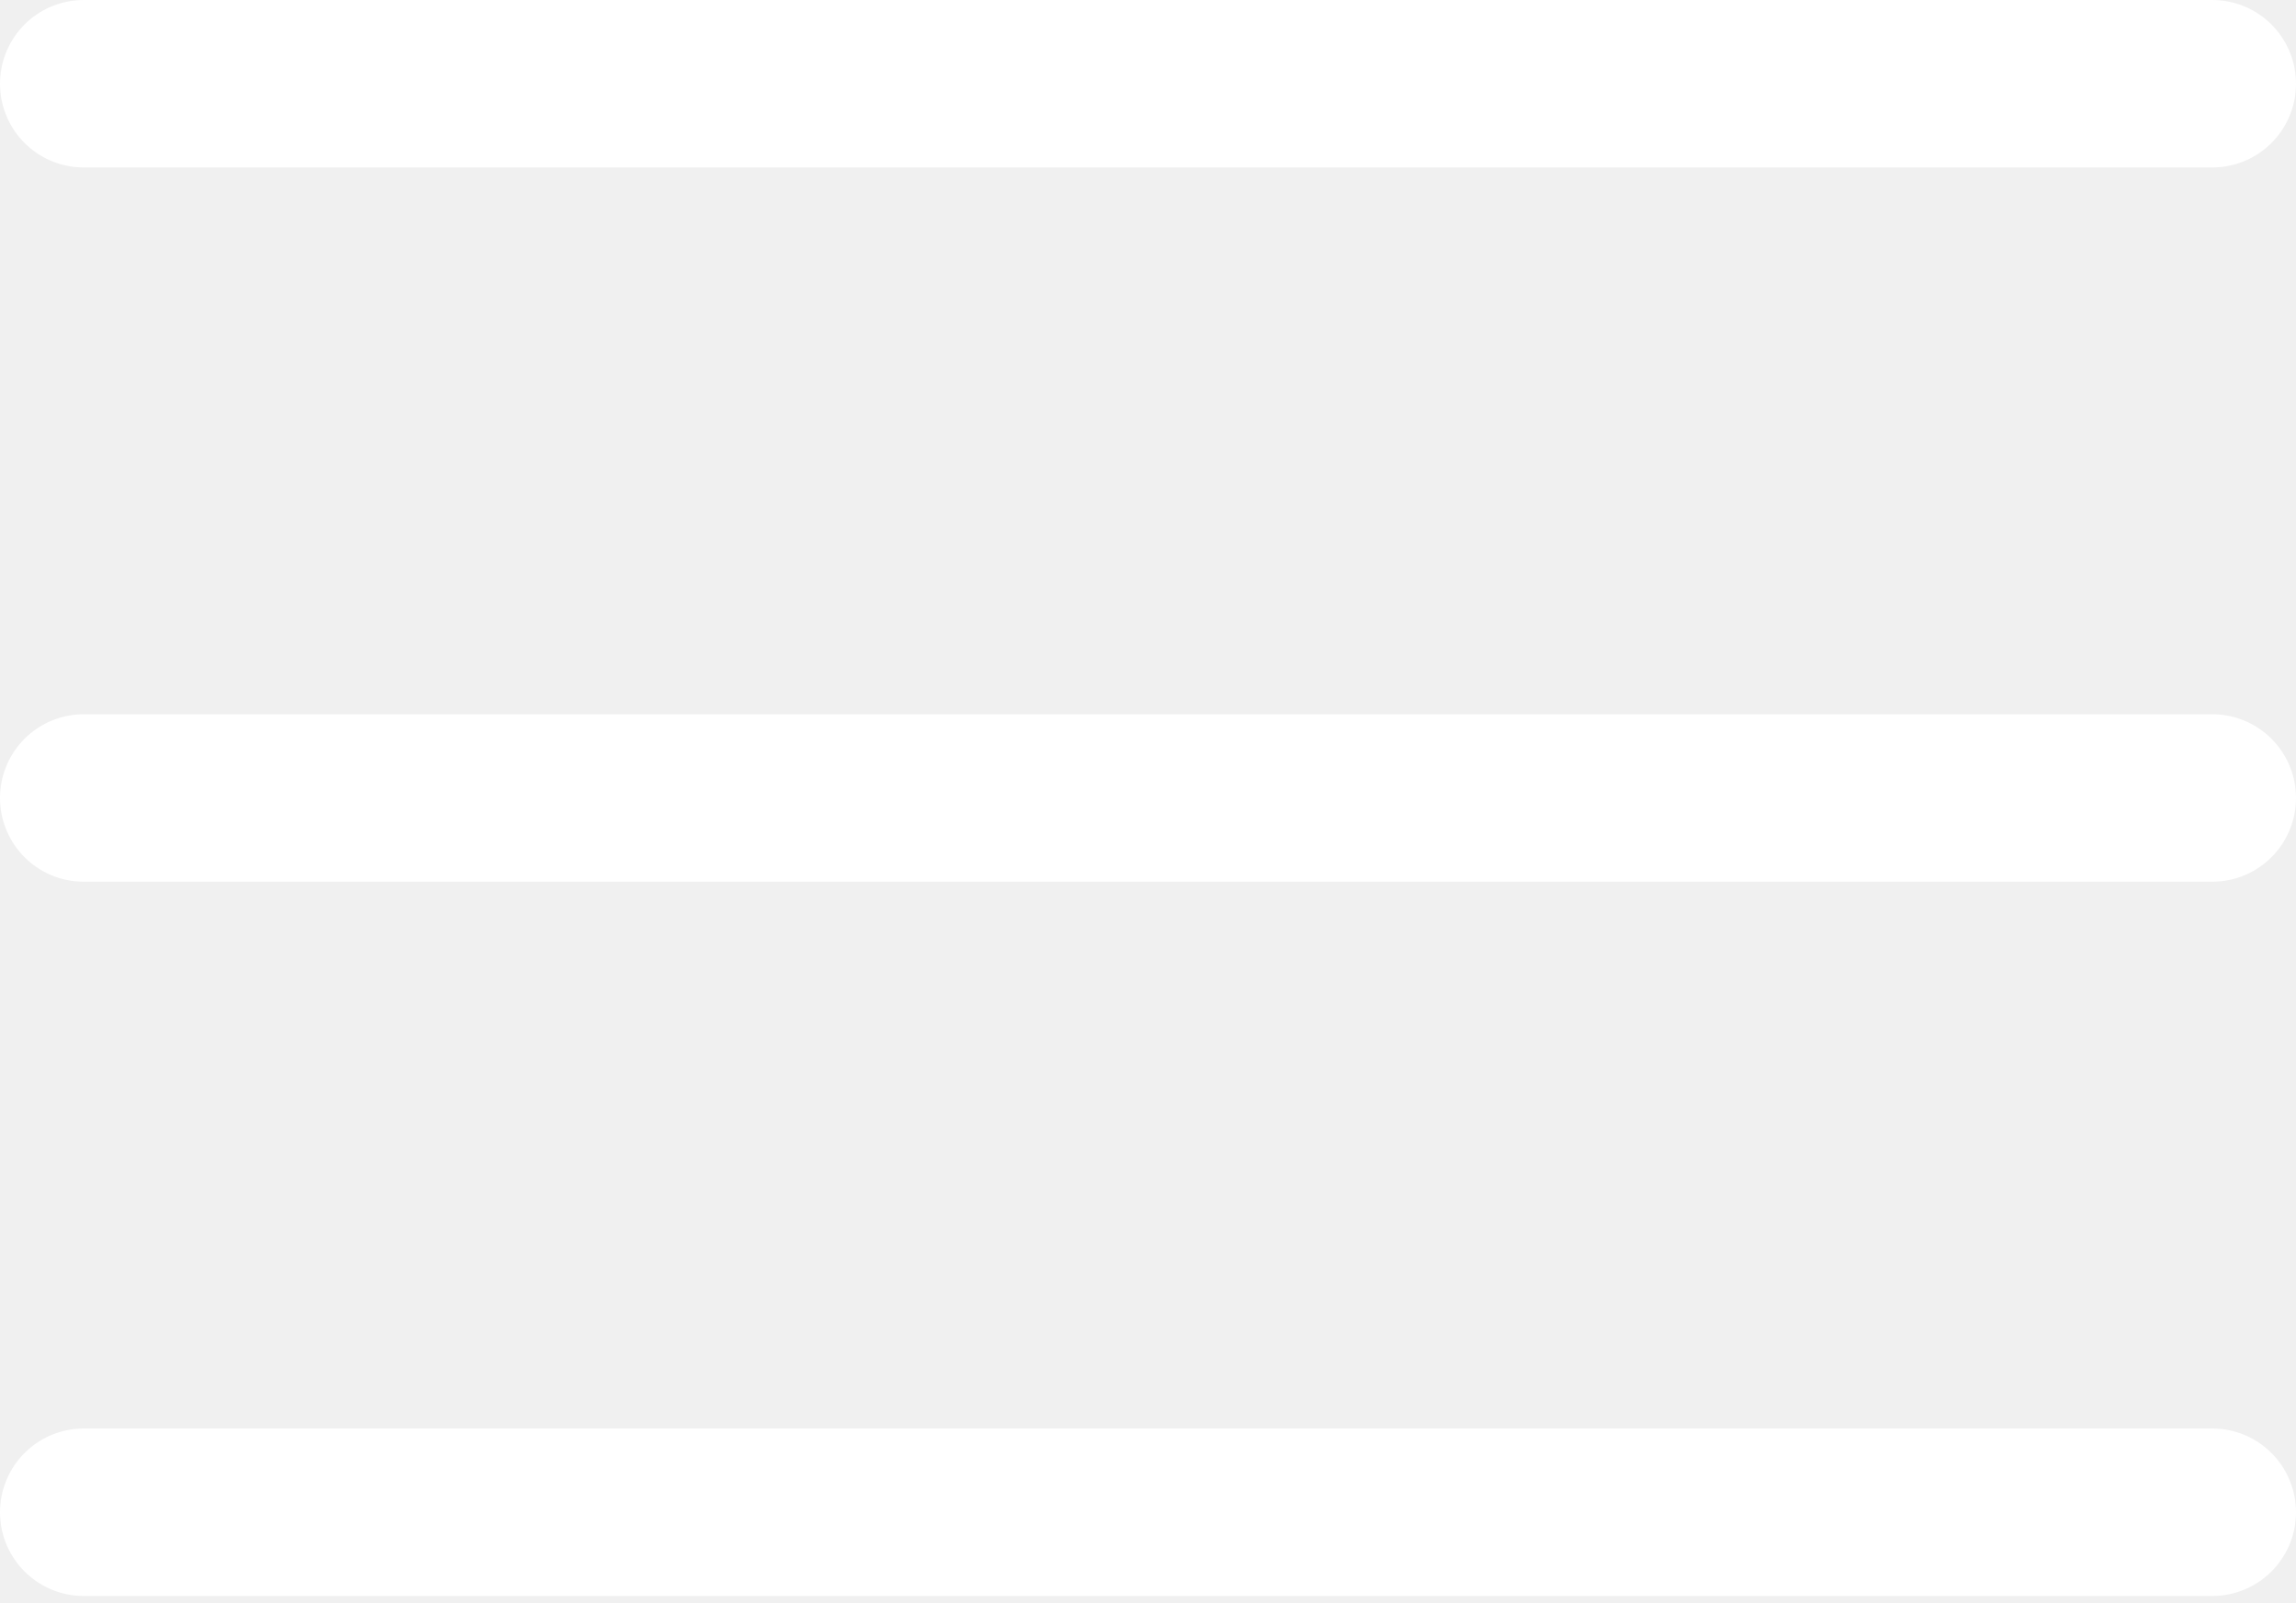
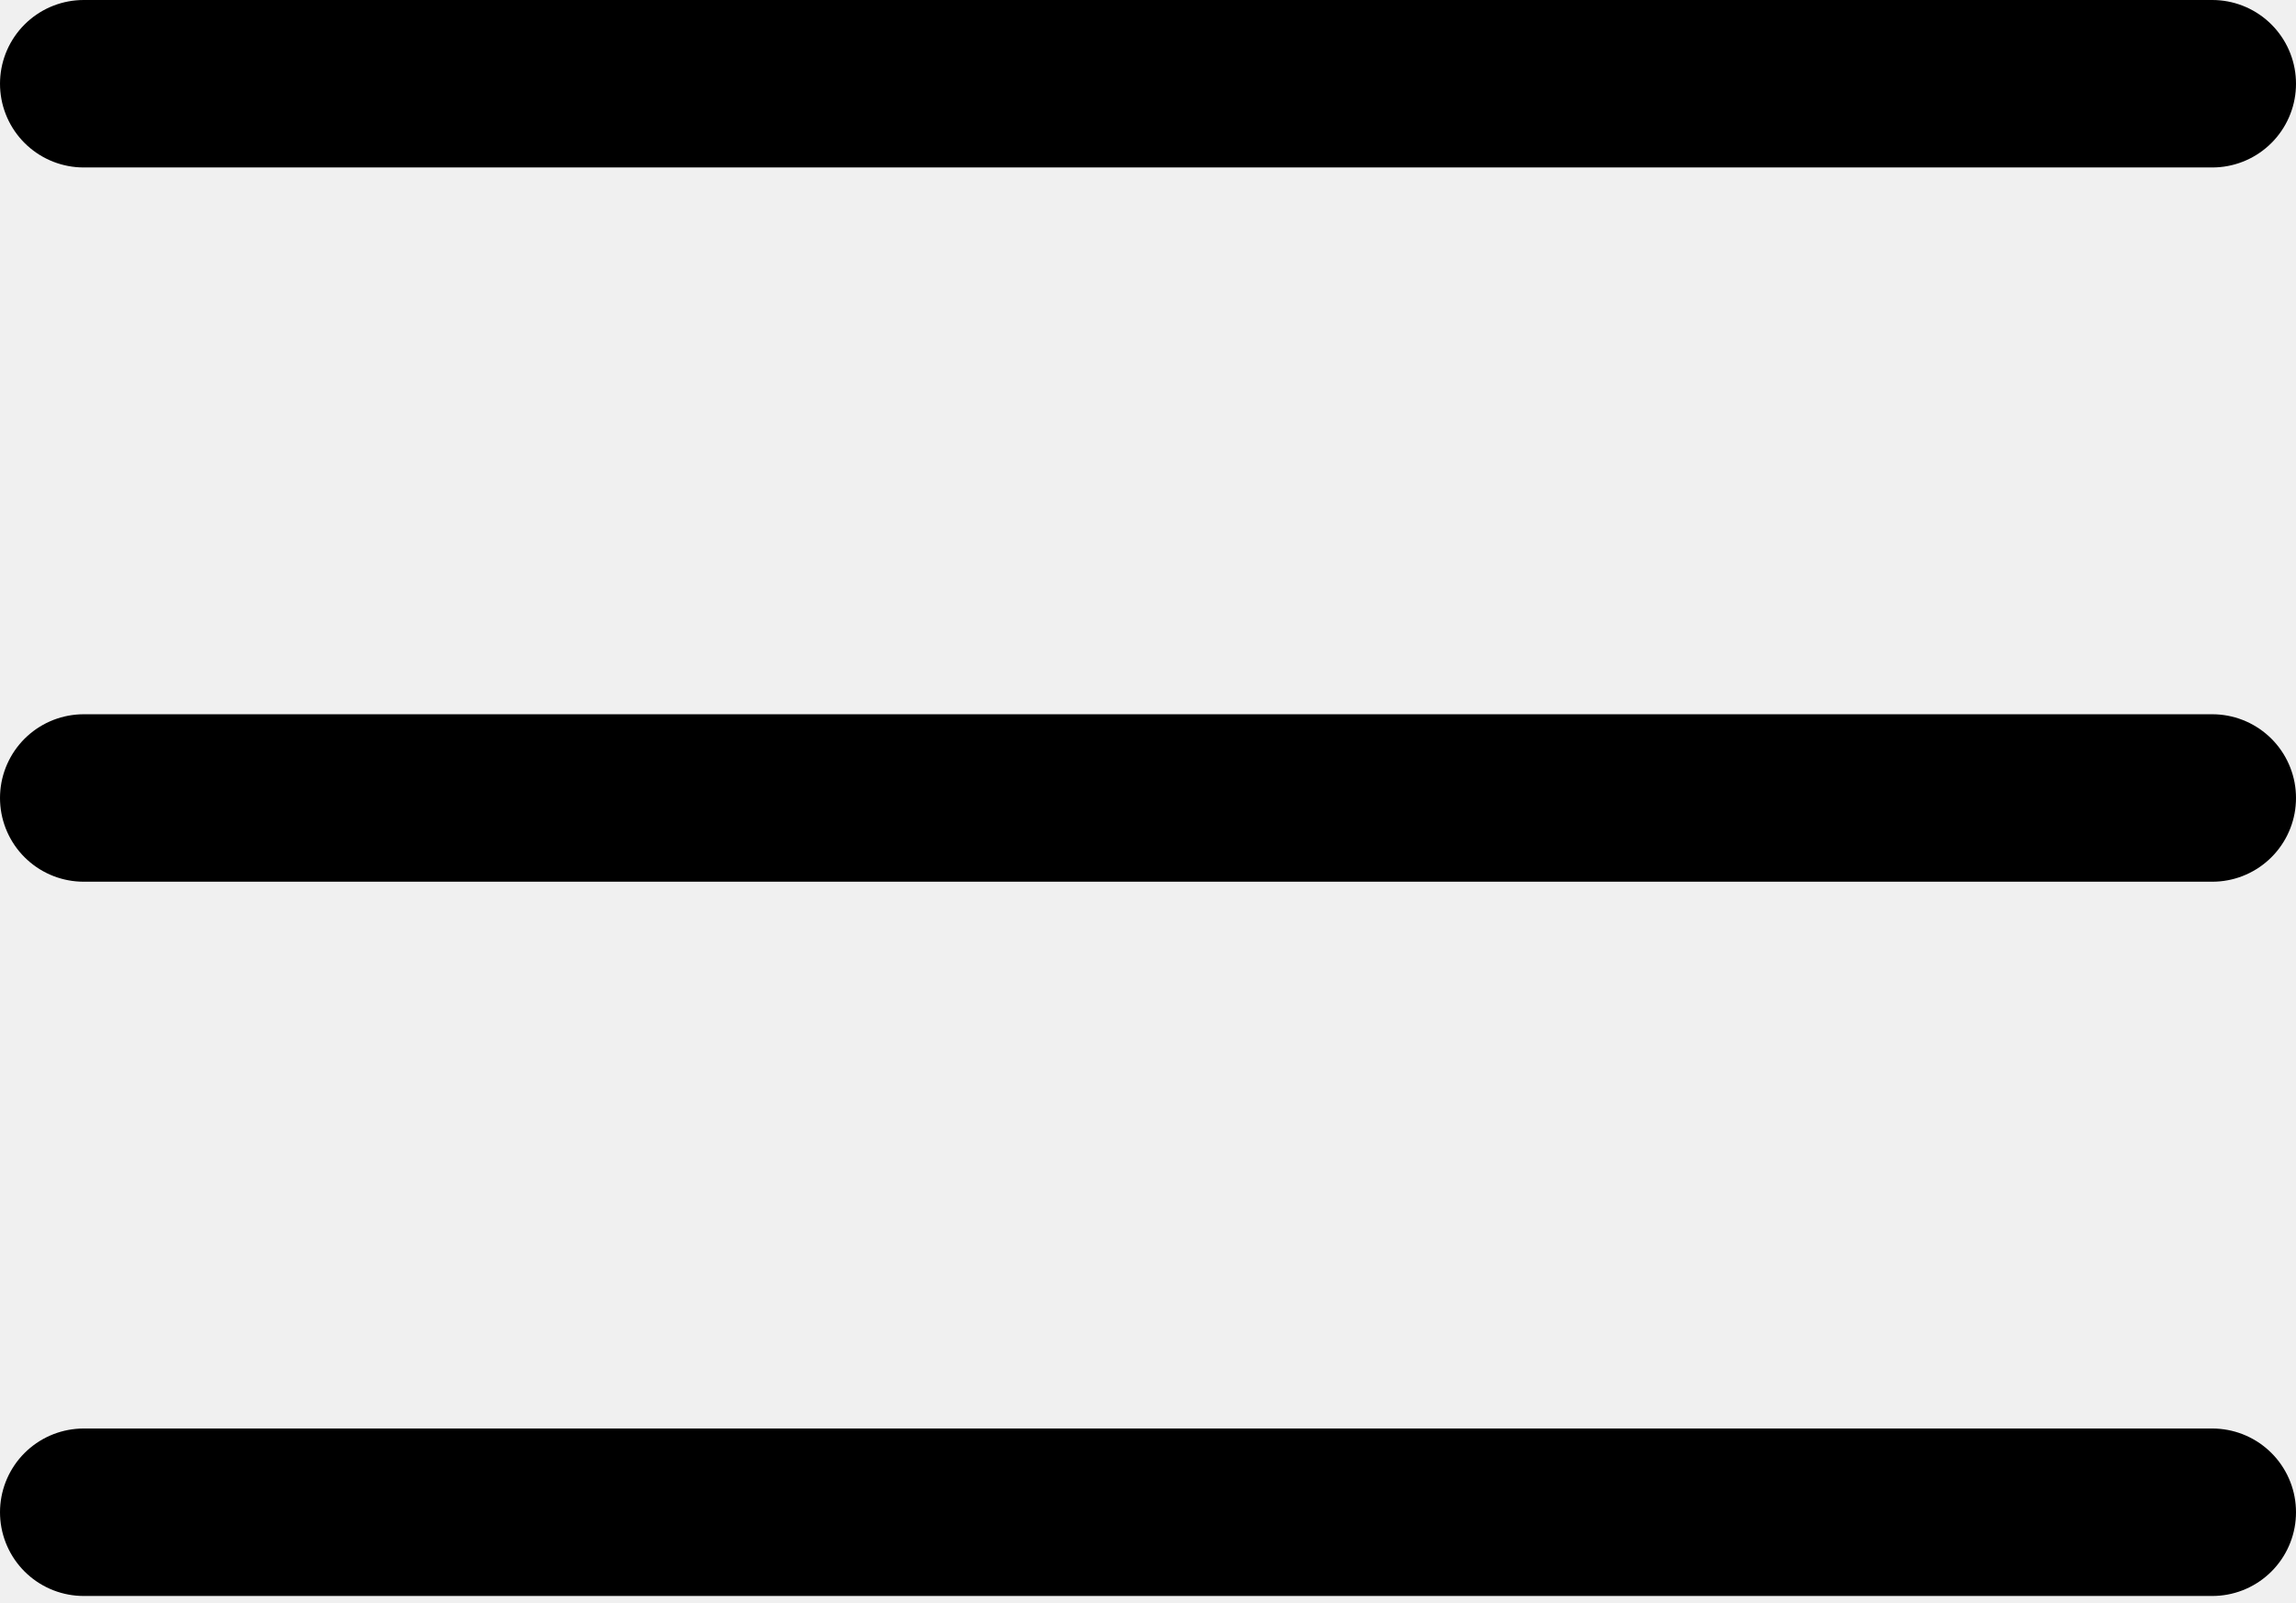
<svg xmlns="http://www.w3.org/2000/svg" width="96" height="67" viewBox="0 0 96 67" fill="none">
-   <path d="M3.5 3.5H92.5M3.5 33.357H92.5M3.5 63.214H92.5" stroke="white" stroke-width="7" stroke-linecap="round" stroke-linejoin="round" />
+   <path d="M3.5 3.5H92.5M3.5 33.357H92.5M3.5 63.214H92.5" stroke="currentColor" stroke-width="7" stroke-linecap="round" stroke-linejoin="round" />
</svg>
